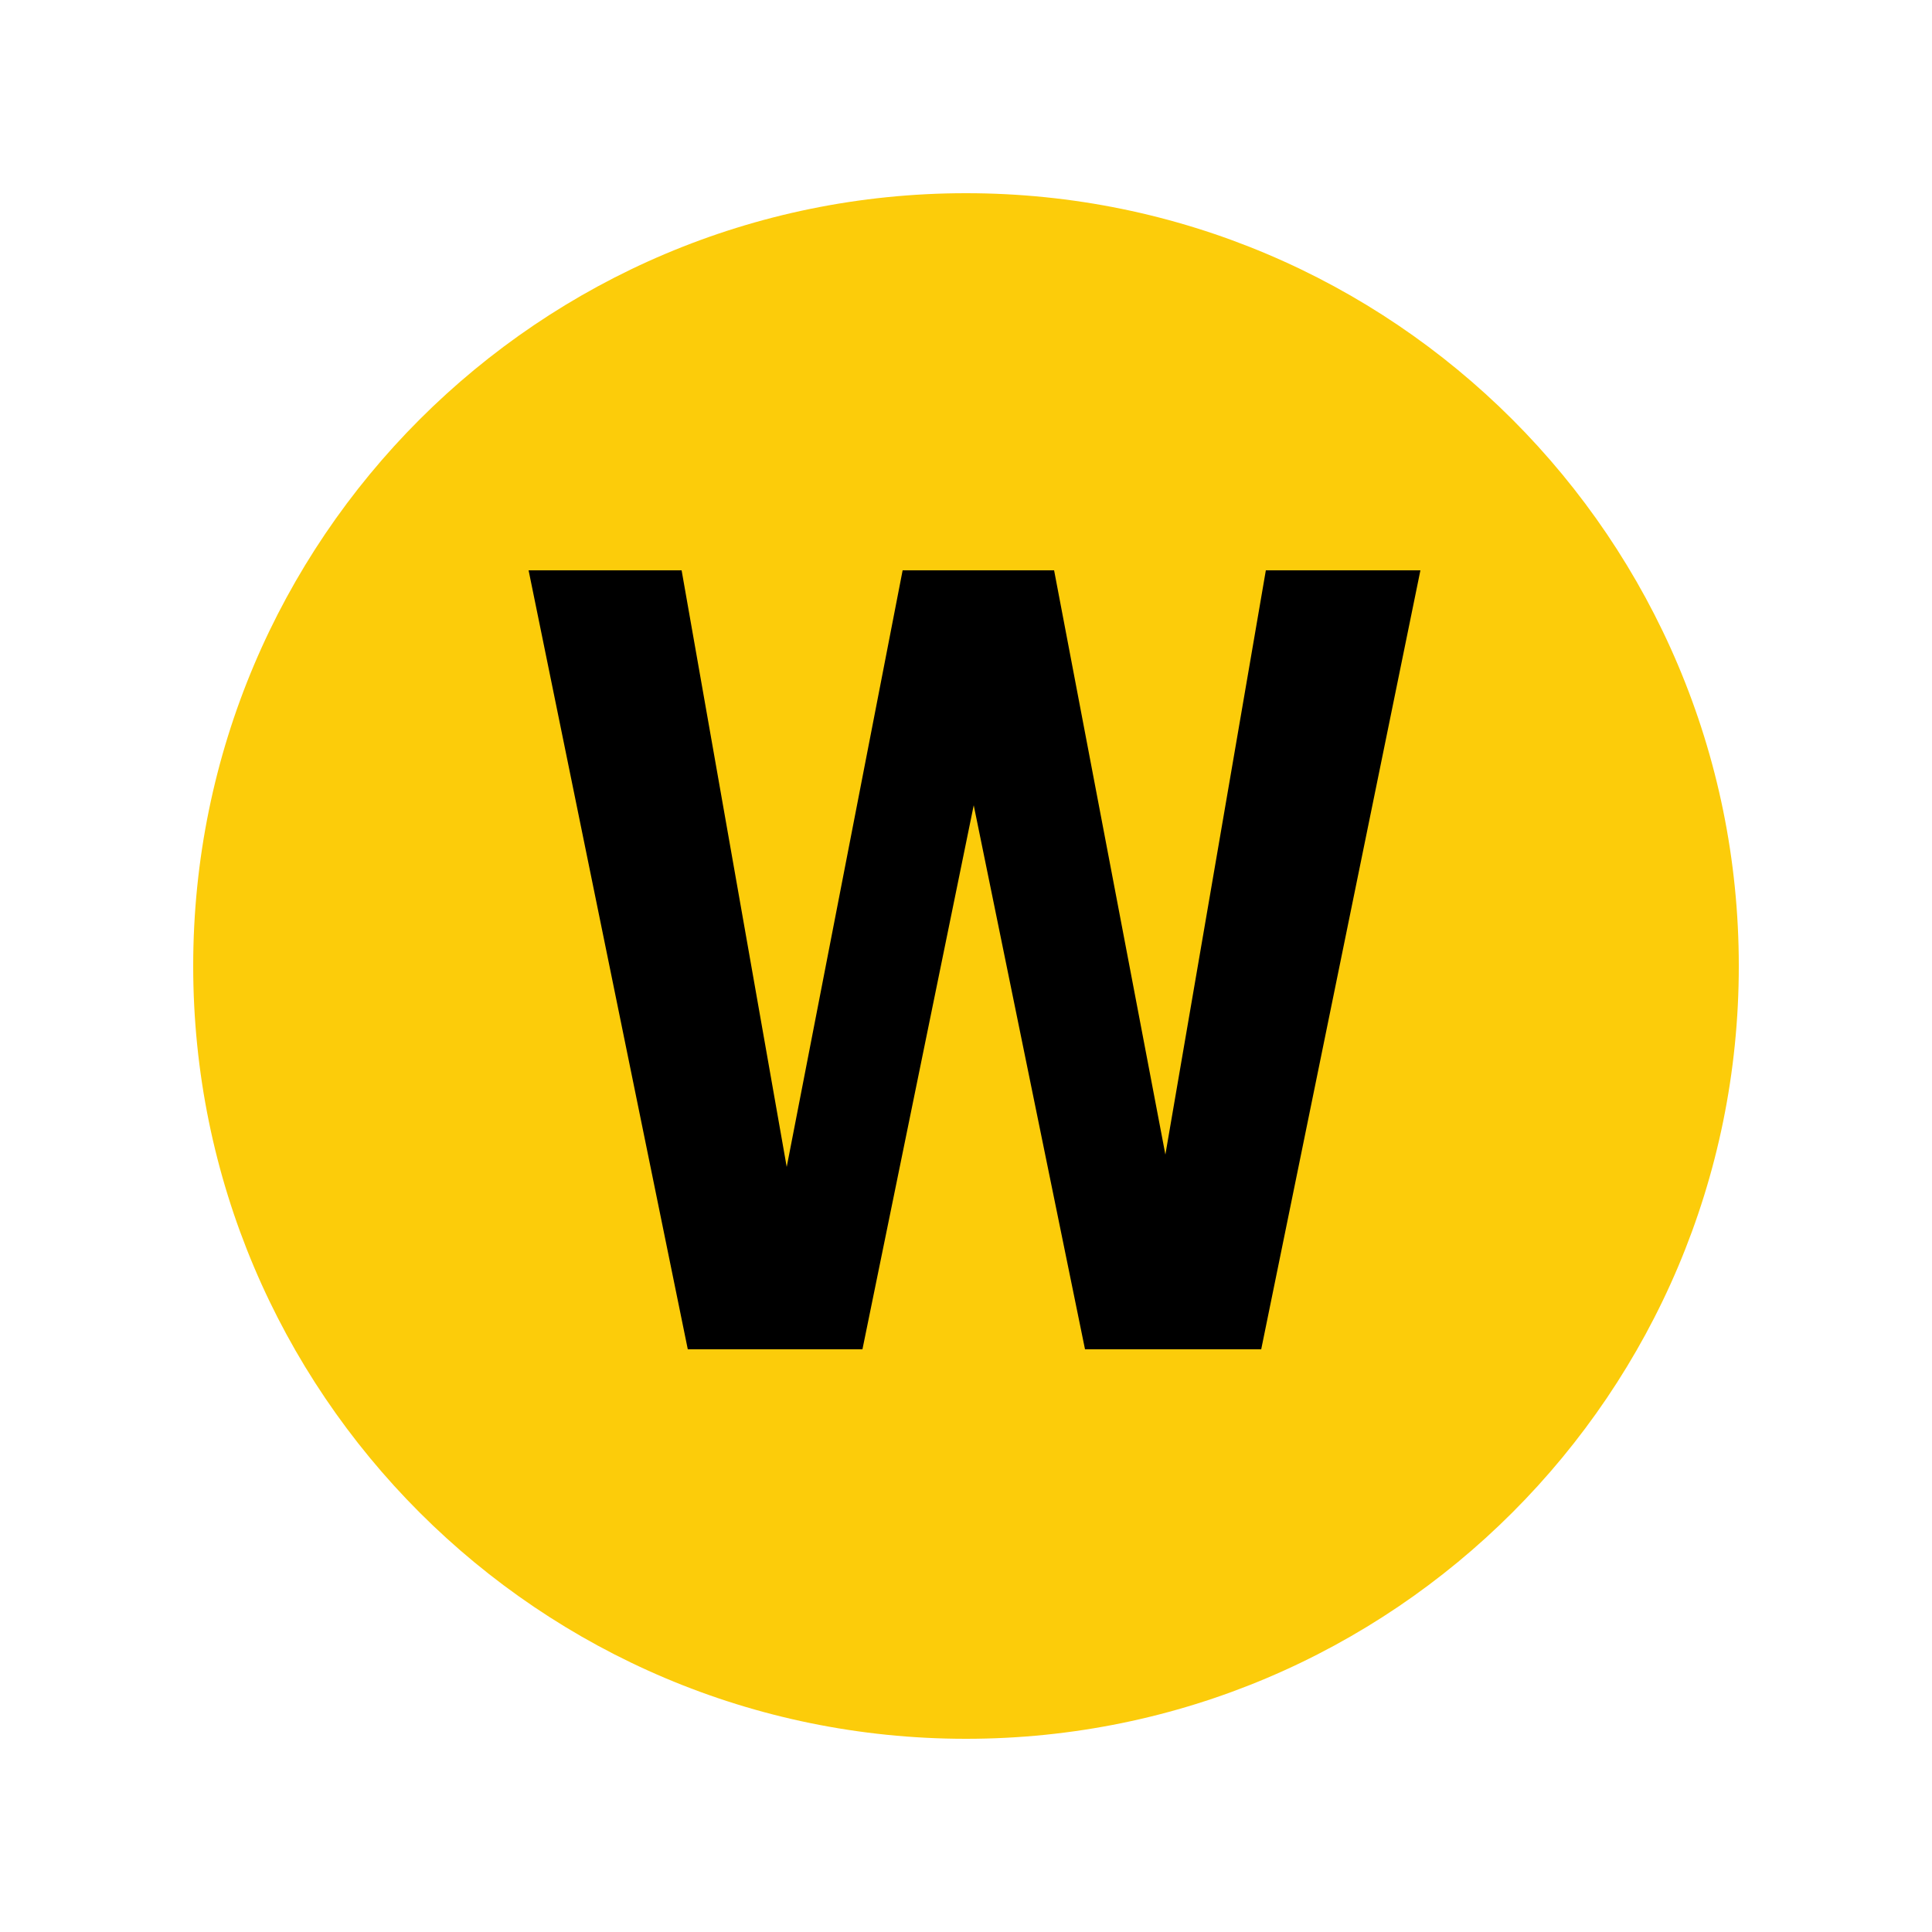
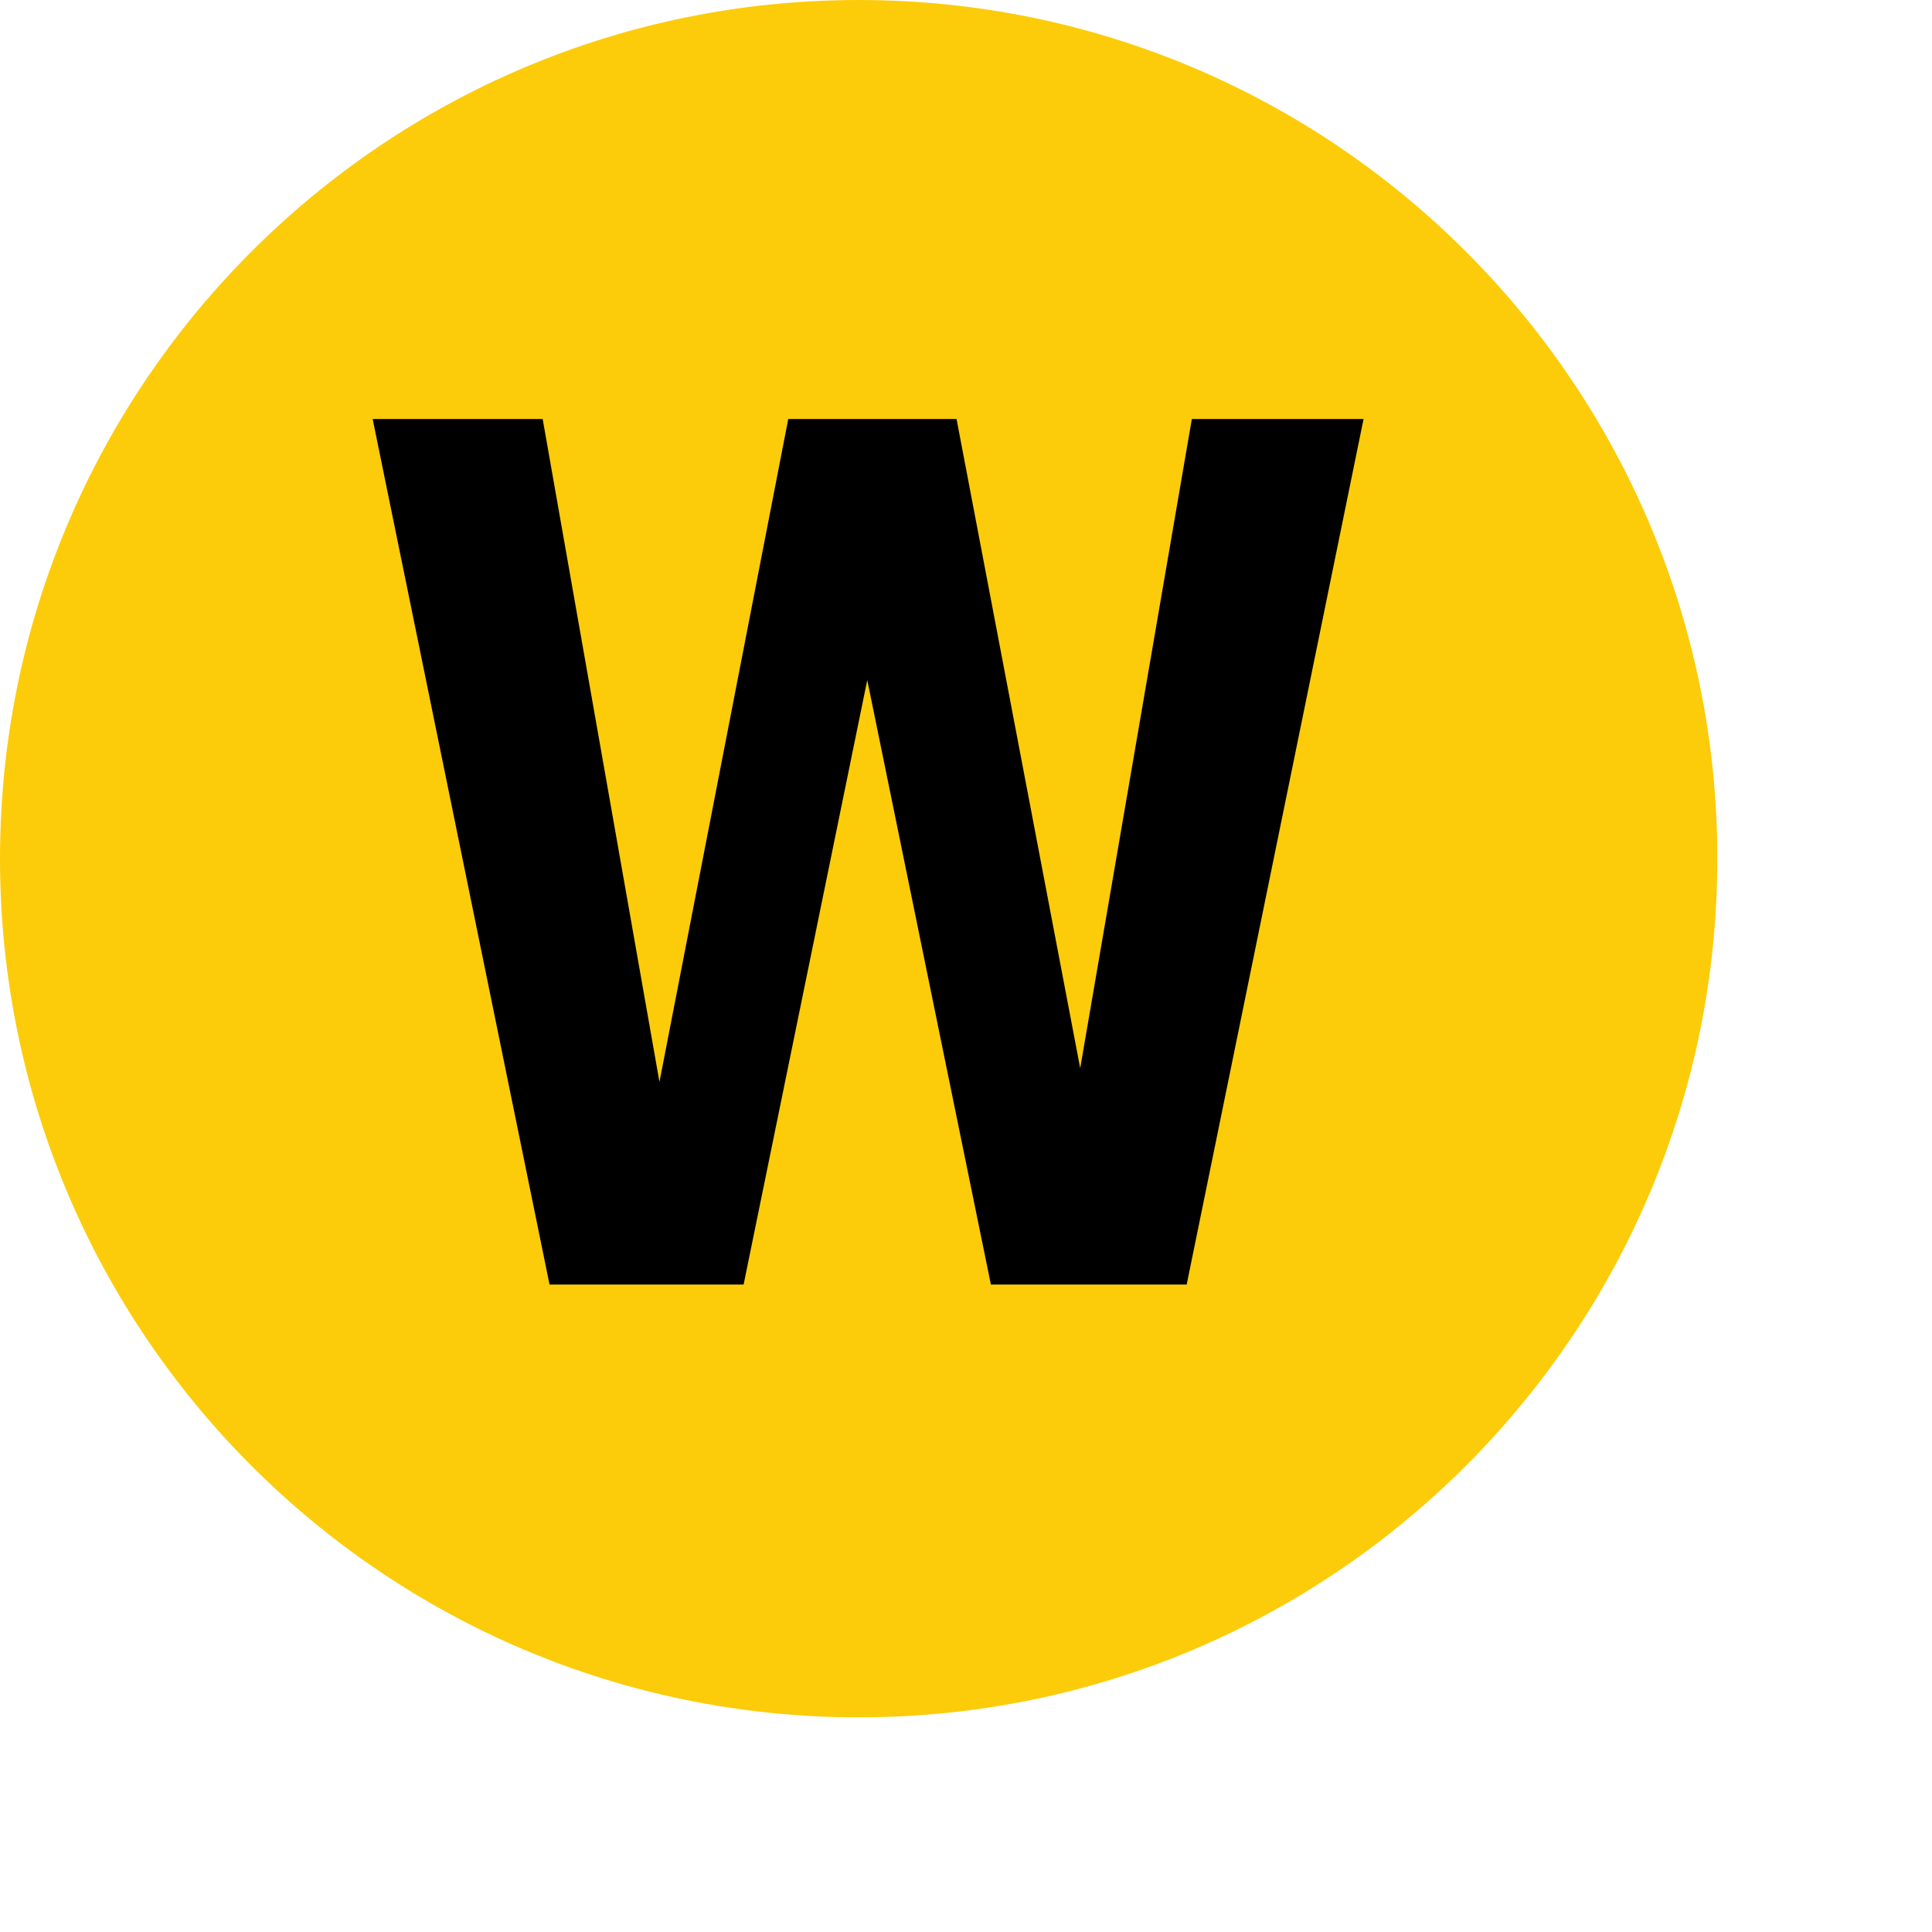
- <svg xmlns="http://www.w3.org/2000/svg" width="250px" height="250px" viewBox="0 0 125 125">
+ <svg xmlns="http://www.w3.org/2000/svg" width="250px" height="250px" viewBox="12.5 12.5 112.5 112.5">
  <circle cx="62.5" cy="62.5" r="50" fill="#FCCC0A" />
  <polygon points="91.9,36.9 81.9,36.9 75.4,74.7 68.2,36.9 58.4,36.9 50.9,75.5 44.1,36.9 34.2,36.9 44.5,87.3 55.8,87.3 63,52.1 70.2,87.3 81.6,87.3" />
</svg>
